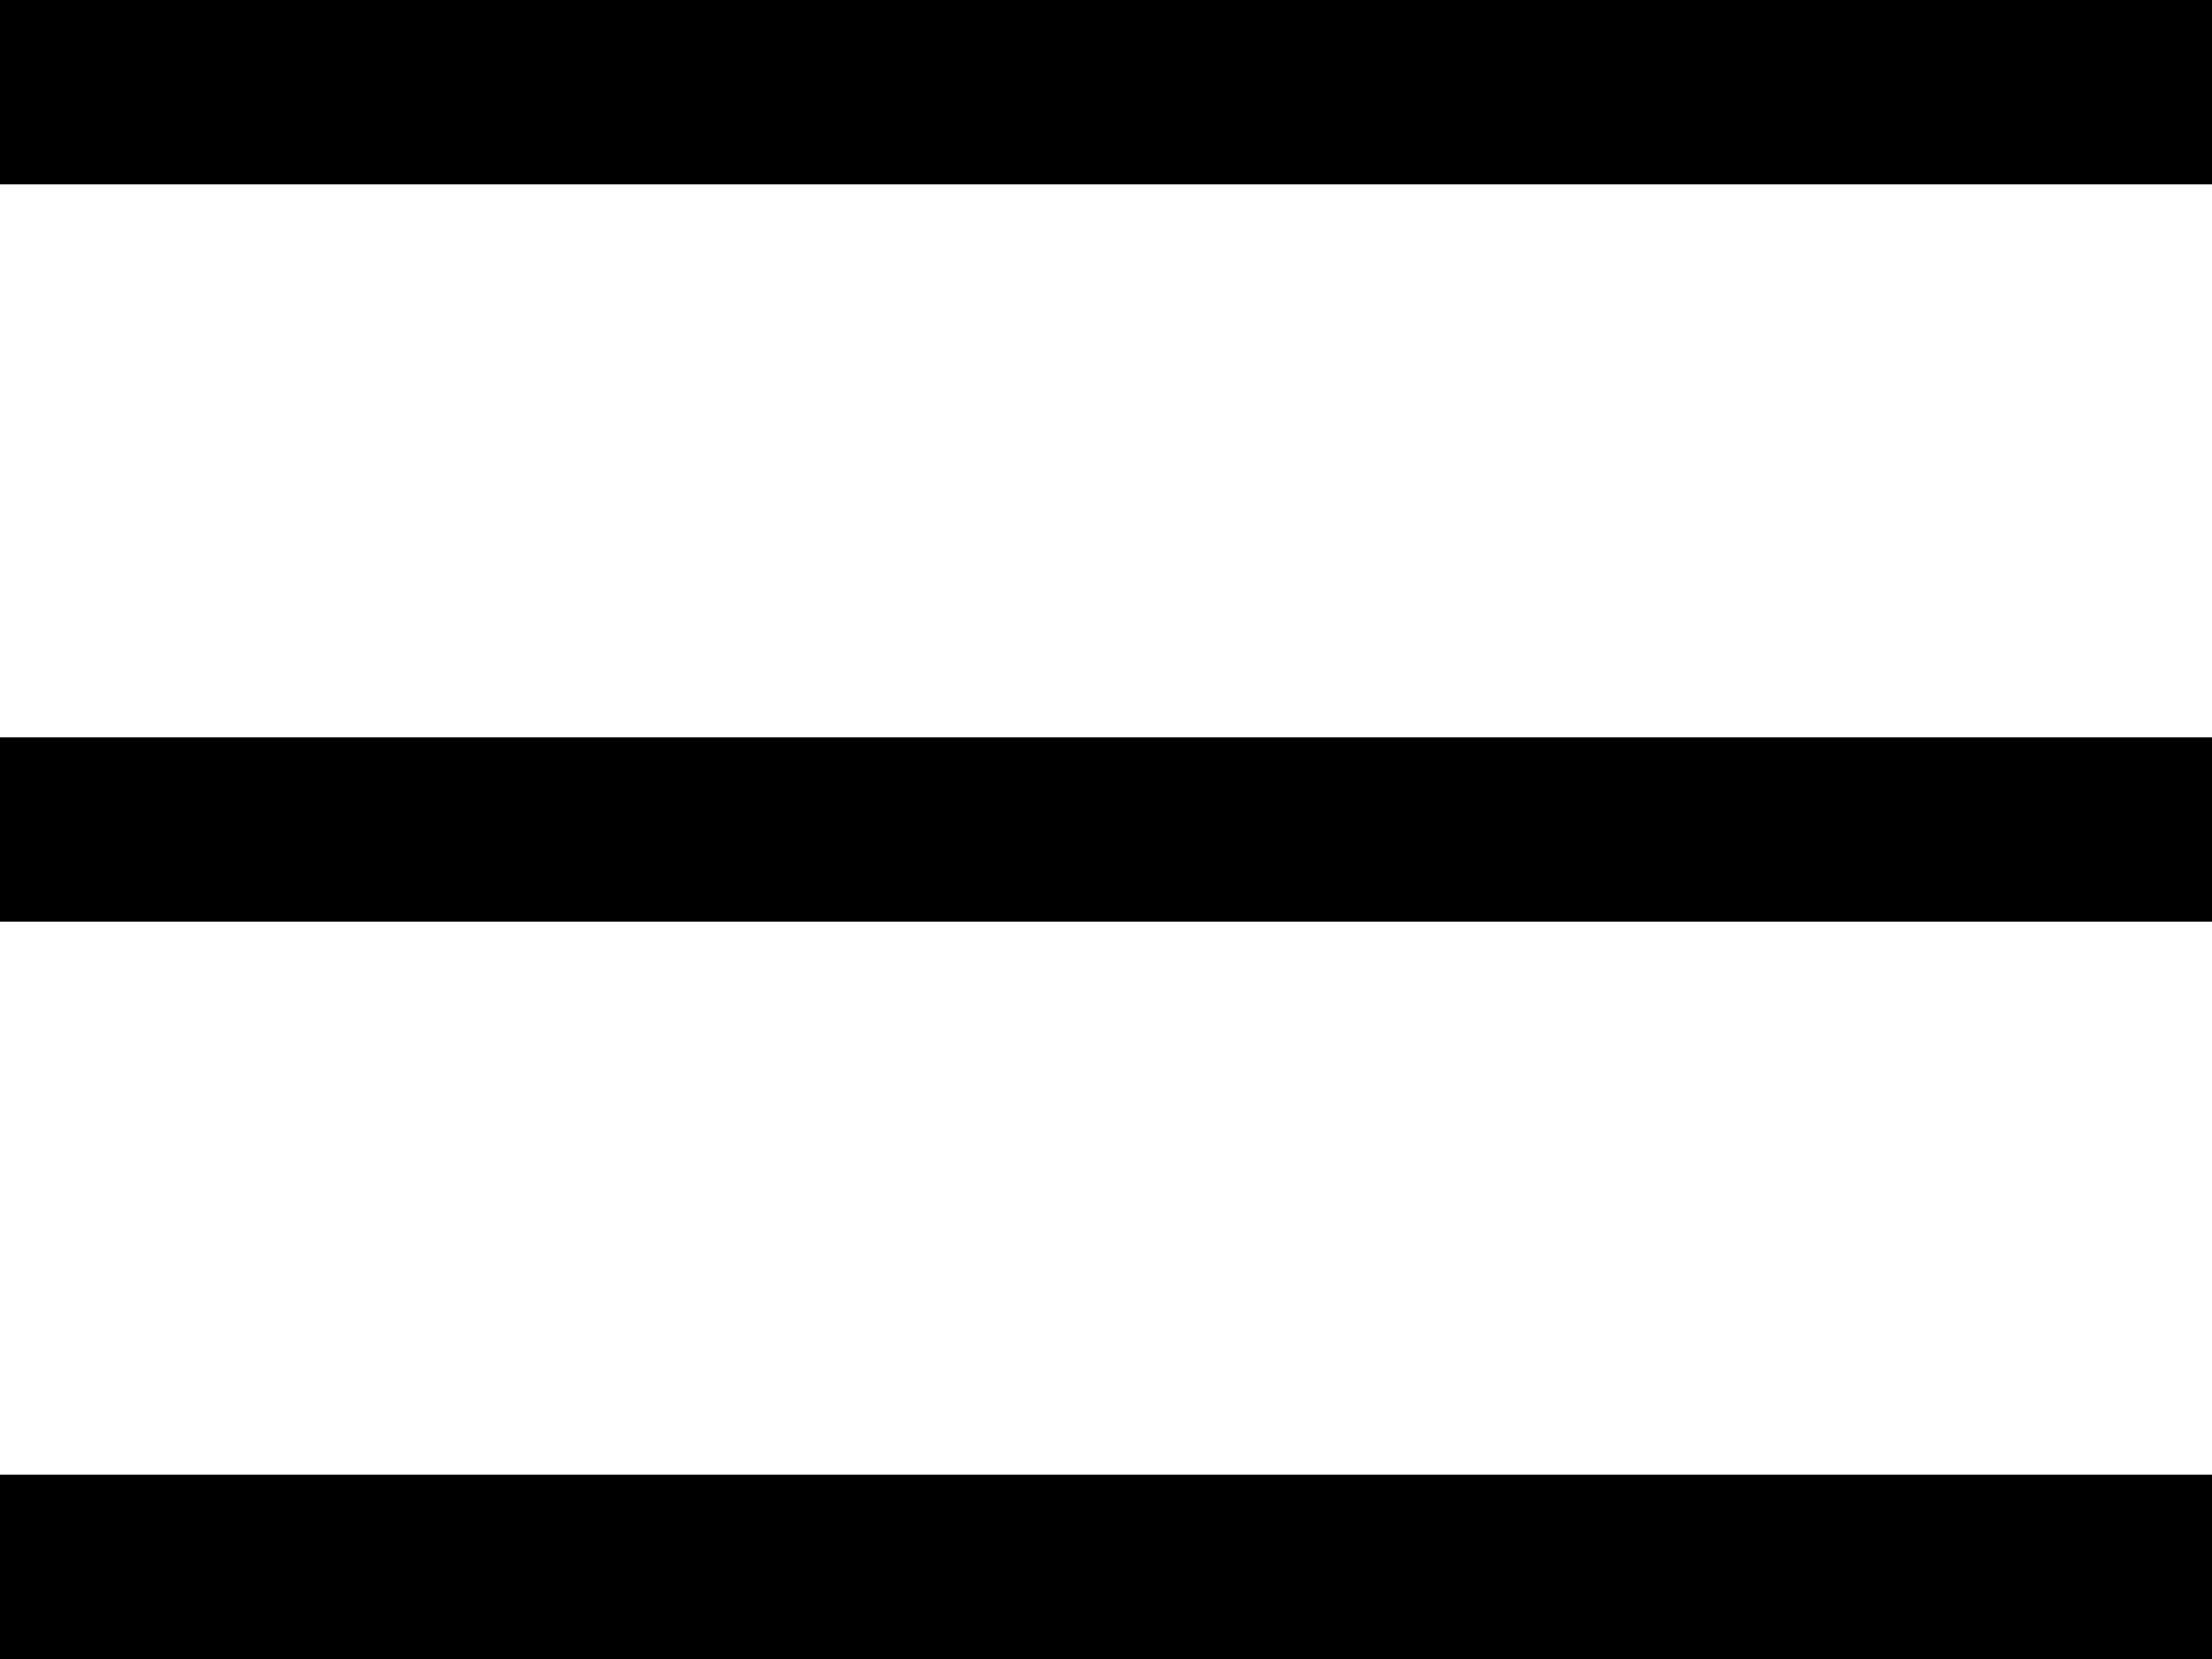
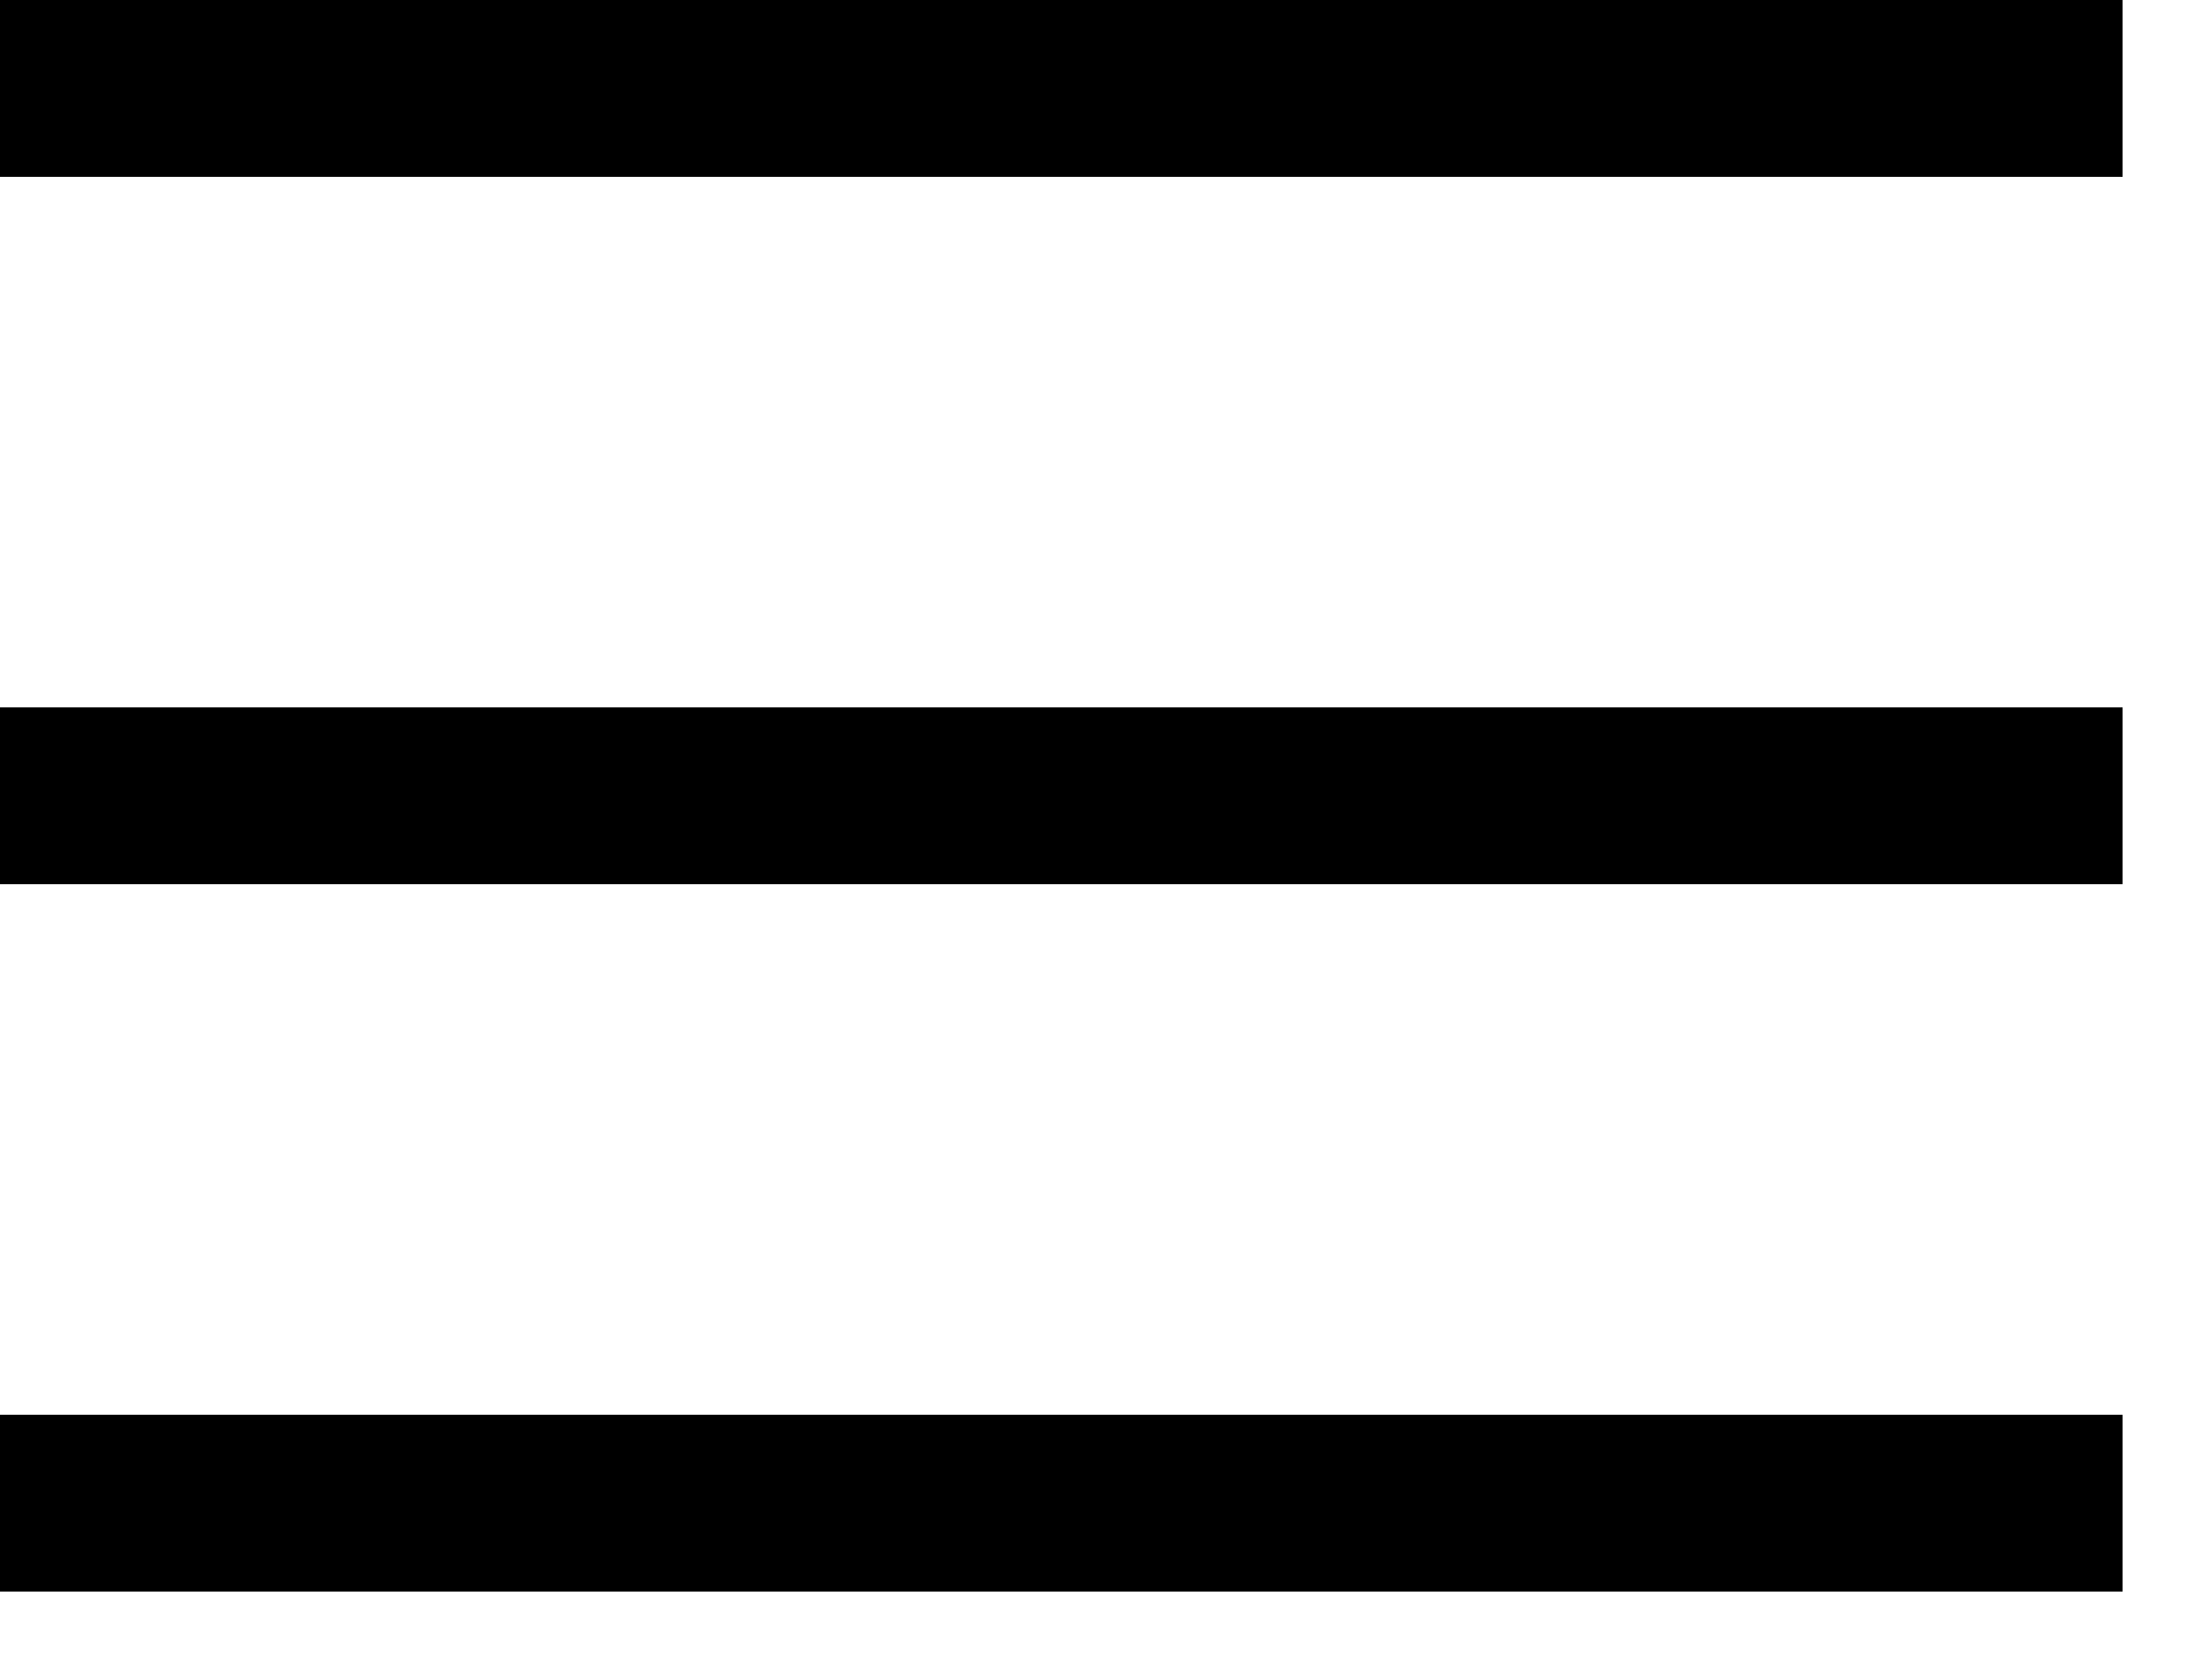
- <svg xmlns="http://www.w3.org/2000/svg" version="1.1" id="Layer_1" x="0px" y="0px" viewBox="0 0 24 18" style="enable-background:new 0 0 24 18;" xml:space="preserve">
+ <svg xmlns="http://www.w3.org/2000/svg" version="1.1" id="Layer_1" x="0px" y="0px" viewBox="0 0 25 19" style="enable-background:new 0 0 24 18;" xml:space="preserve">
  <rect y="16" width="24" height="2" />
  <rect y="8" width="24" height="2" />
  <rect width="24" height="2" />
</svg>
